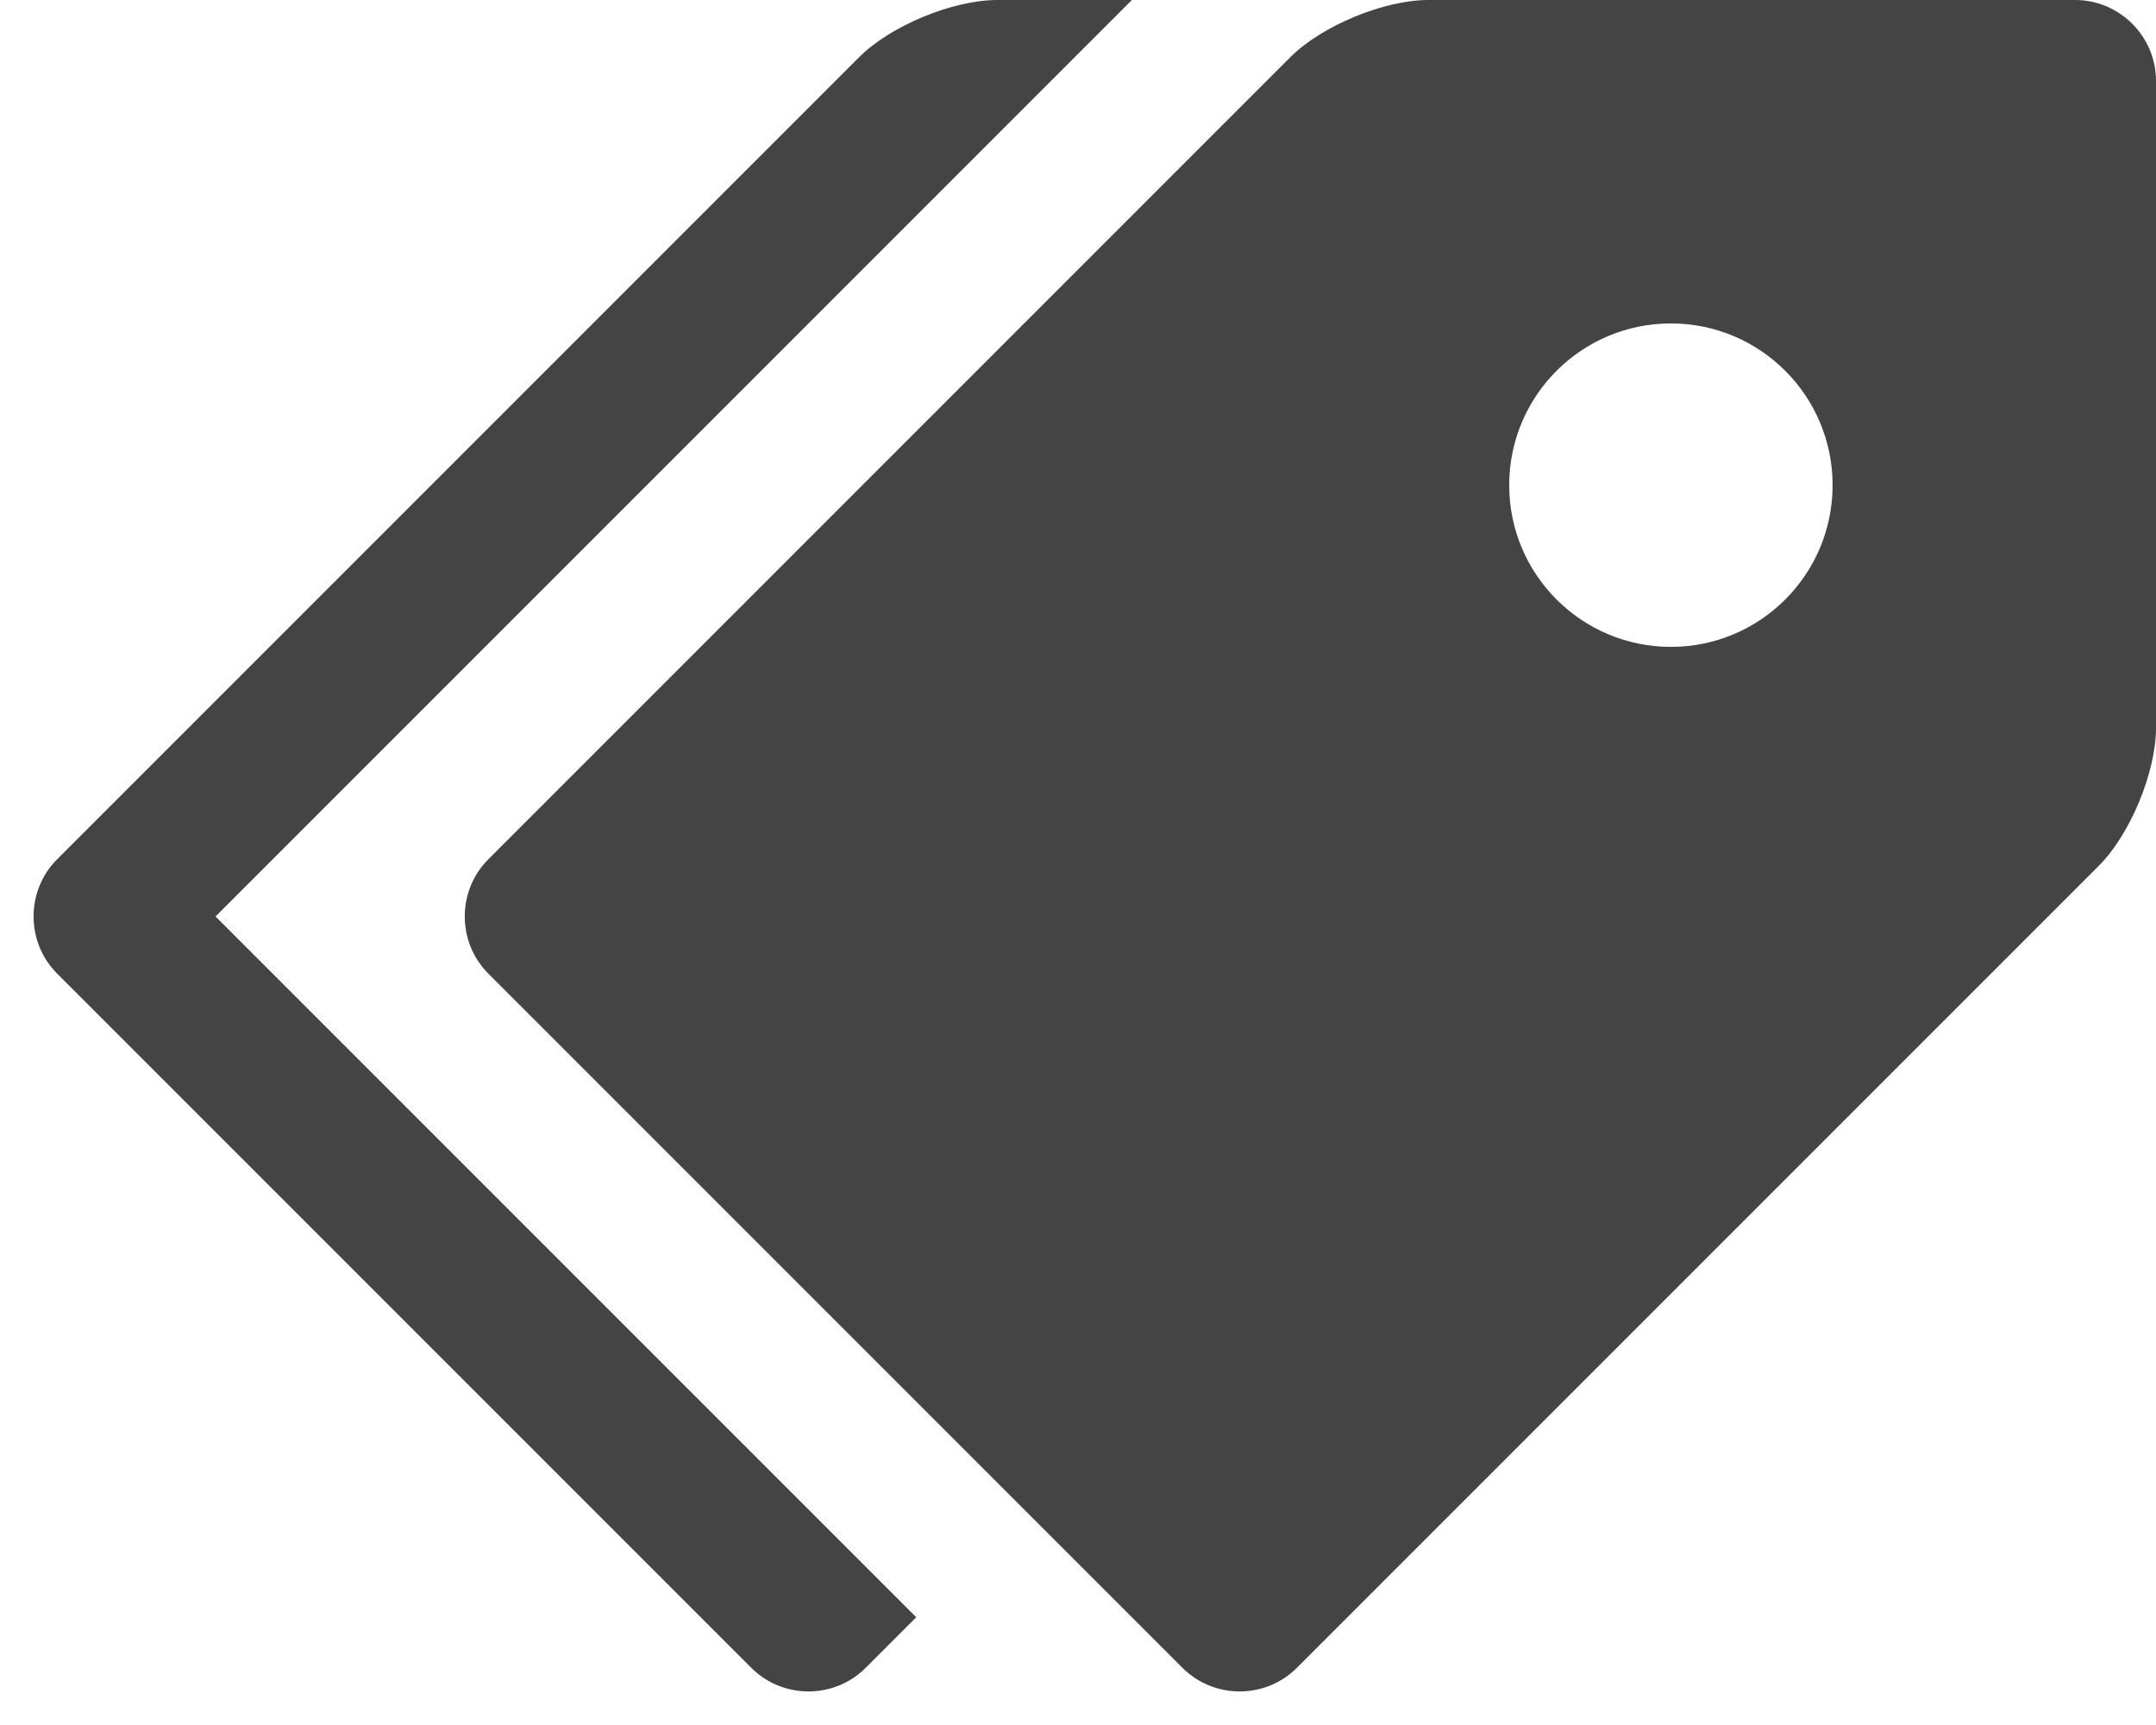
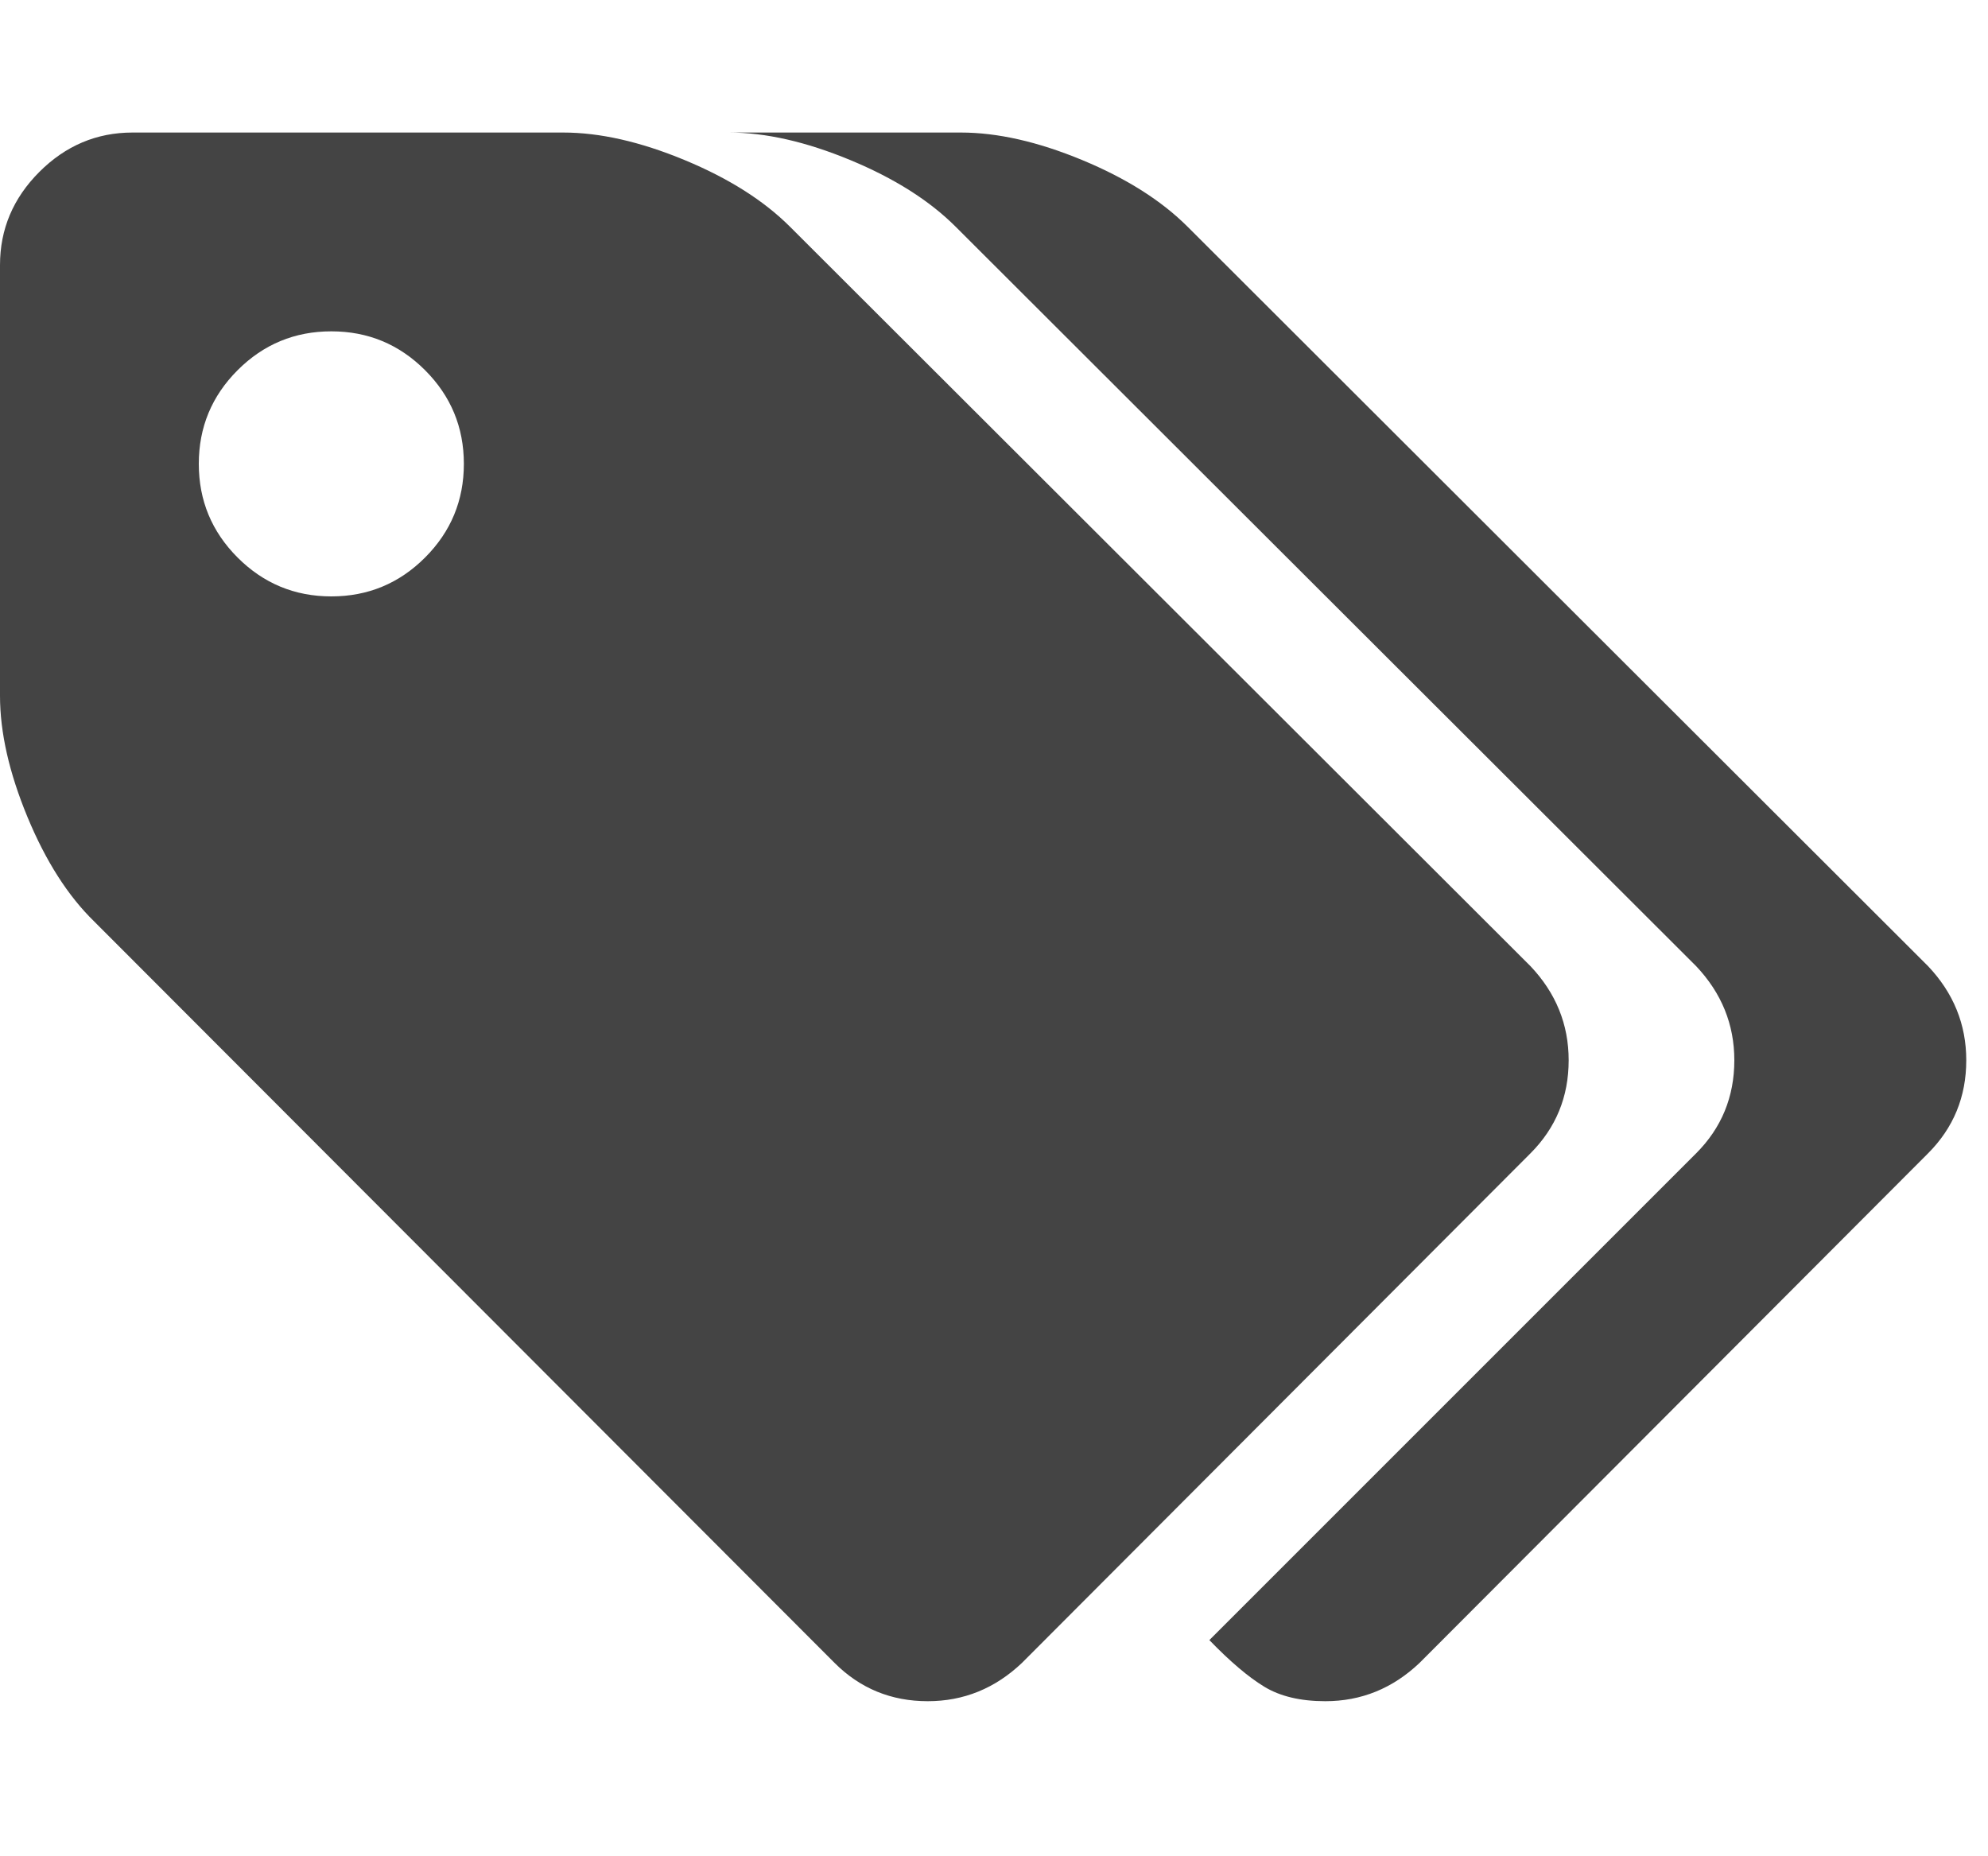
- <svg xmlns="http://www.w3.org/2000/svg" version="1.1" width="40" height="32" viewBox="0 0 40 32">
-   <path fill="#444444" d="M38.5 0h-12c-0.825 0-1.977 0.477-2.561 1.061l-14.879 14.879c-0.583 0.583-0.583 1.538 0 2.121l12.879 12.879c0.583 0.583 1.538 0.583 2.121 0l14.879-14.879c0.583-0.583 1.061-1.736 1.061-2.561v-12c0-0.825-0.675-1.5-1.5-1.5zM31 12c-1.657 0-3-1.343-3-3s1.343-3 3-3 3 1.343 3 3-1.343 3-3 3z" />
-   <path fill="#444444" d="M4 17l17-17h-2.5c-0.825 0-1.977 0.477-2.561 1.061l-14.879 14.879c-0.583 0.583-0.583 1.538 0 2.121l12.879 12.879c0.583 0.583 1.538 0.583 2.121 0l0.939-0.939-13-13z" />
+ <svg xmlns="http://www.w3.org/2000/svg" version="1.1" width="30" height="28" viewBox="0 0 30 28">
+   <path fill="#444444" d="M7 7q0-0.828-0.586-1.414t-1.414-0.586-1.414 0.586-0.586 1.414 0.586 1.414 1.414 0.586 1.414-0.586 0.586-1.414zM23.672 16q0 0.828-0.578 1.406l-7.672 7.688q-0.609 0.578-1.422 0.578-0.828 0-1.406-0.578l-11.172-11.188q-0.594-0.578-1.008-1.578t-0.414-1.828v-6.5q0-0.812 0.594-1.406t1.406-0.594h6.5q0.828 0 1.828 0.414t1.594 1.008l11.172 11.156q0.578 0.609 0.578 1.422zM29.672 16q0 0.828-0.578 1.406l-7.672 7.688q-0.609 0.578-1.422 0.578-0.562 0-0.922-0.219t-0.828-0.703l7.344-7.344q0.578-0.578 0.578-1.406 0-0.812-0.578-1.422l-11.172-11.156q-0.594-0.594-1.594-1.008t-1.828-0.414h3.5q0.828 0 1.828 0.414t1.594 1.008l11.172 11.156q0.578 0.609 0.578 1.422z" />
</svg>
